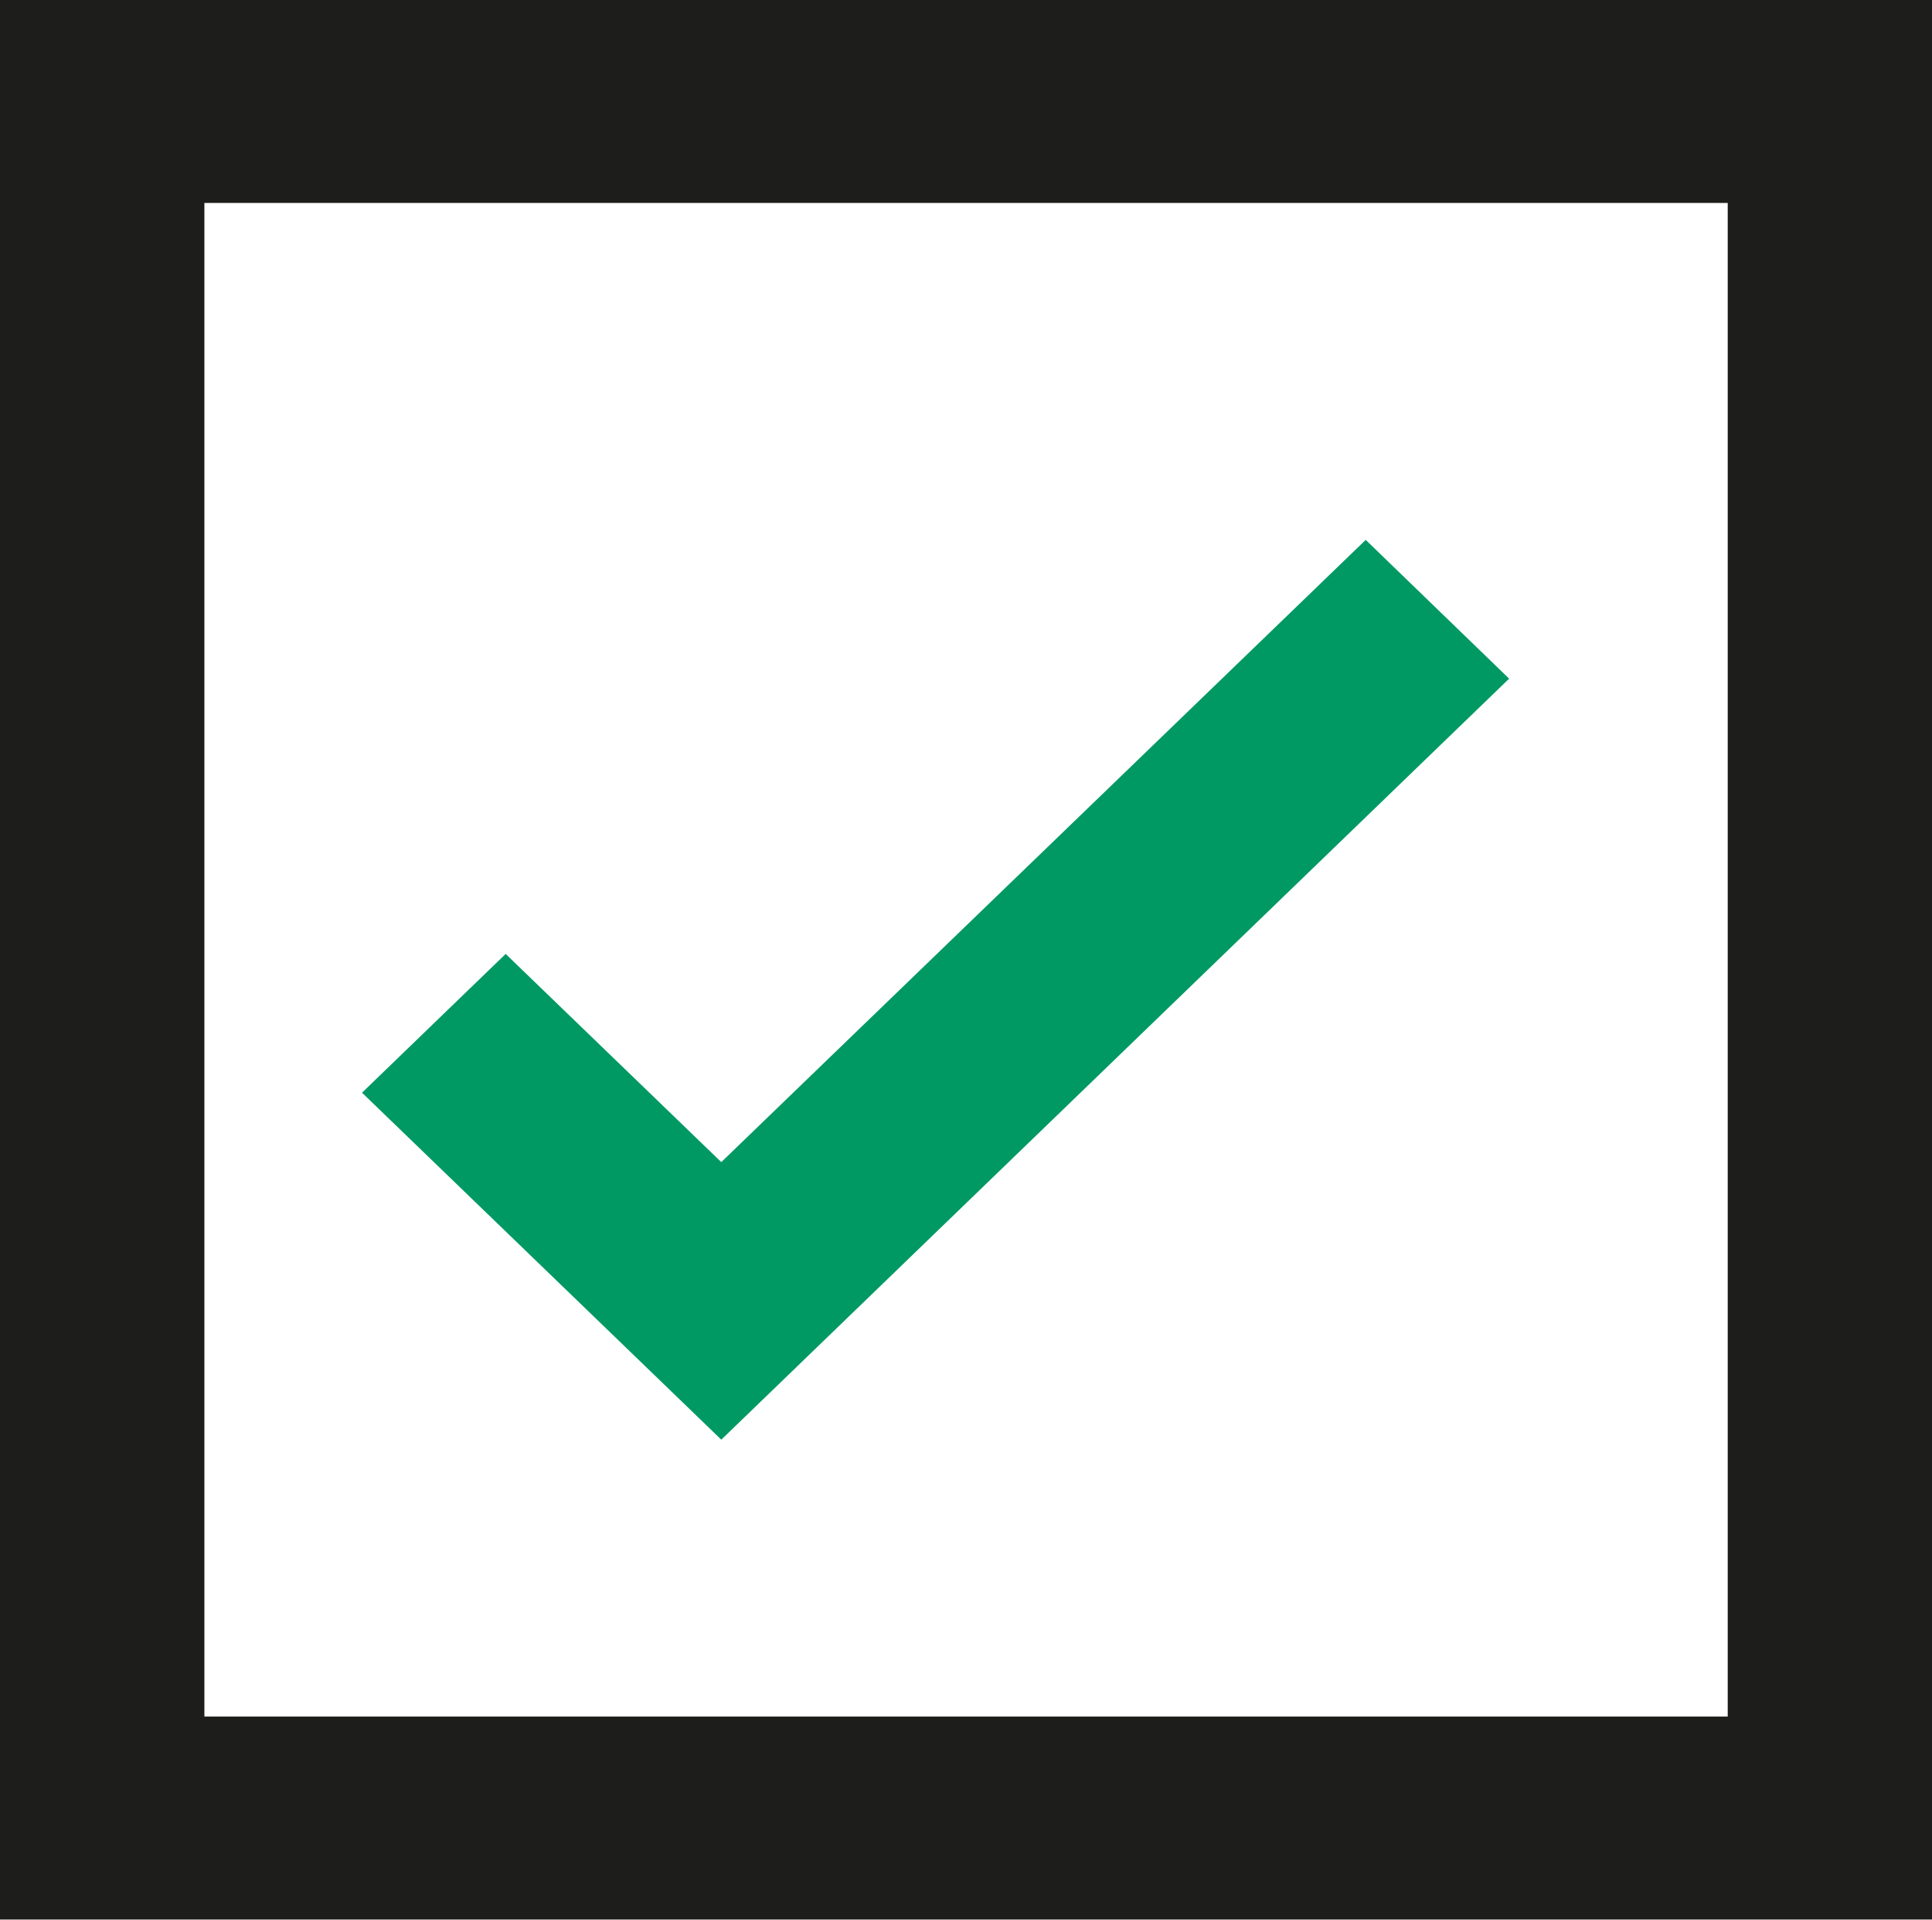
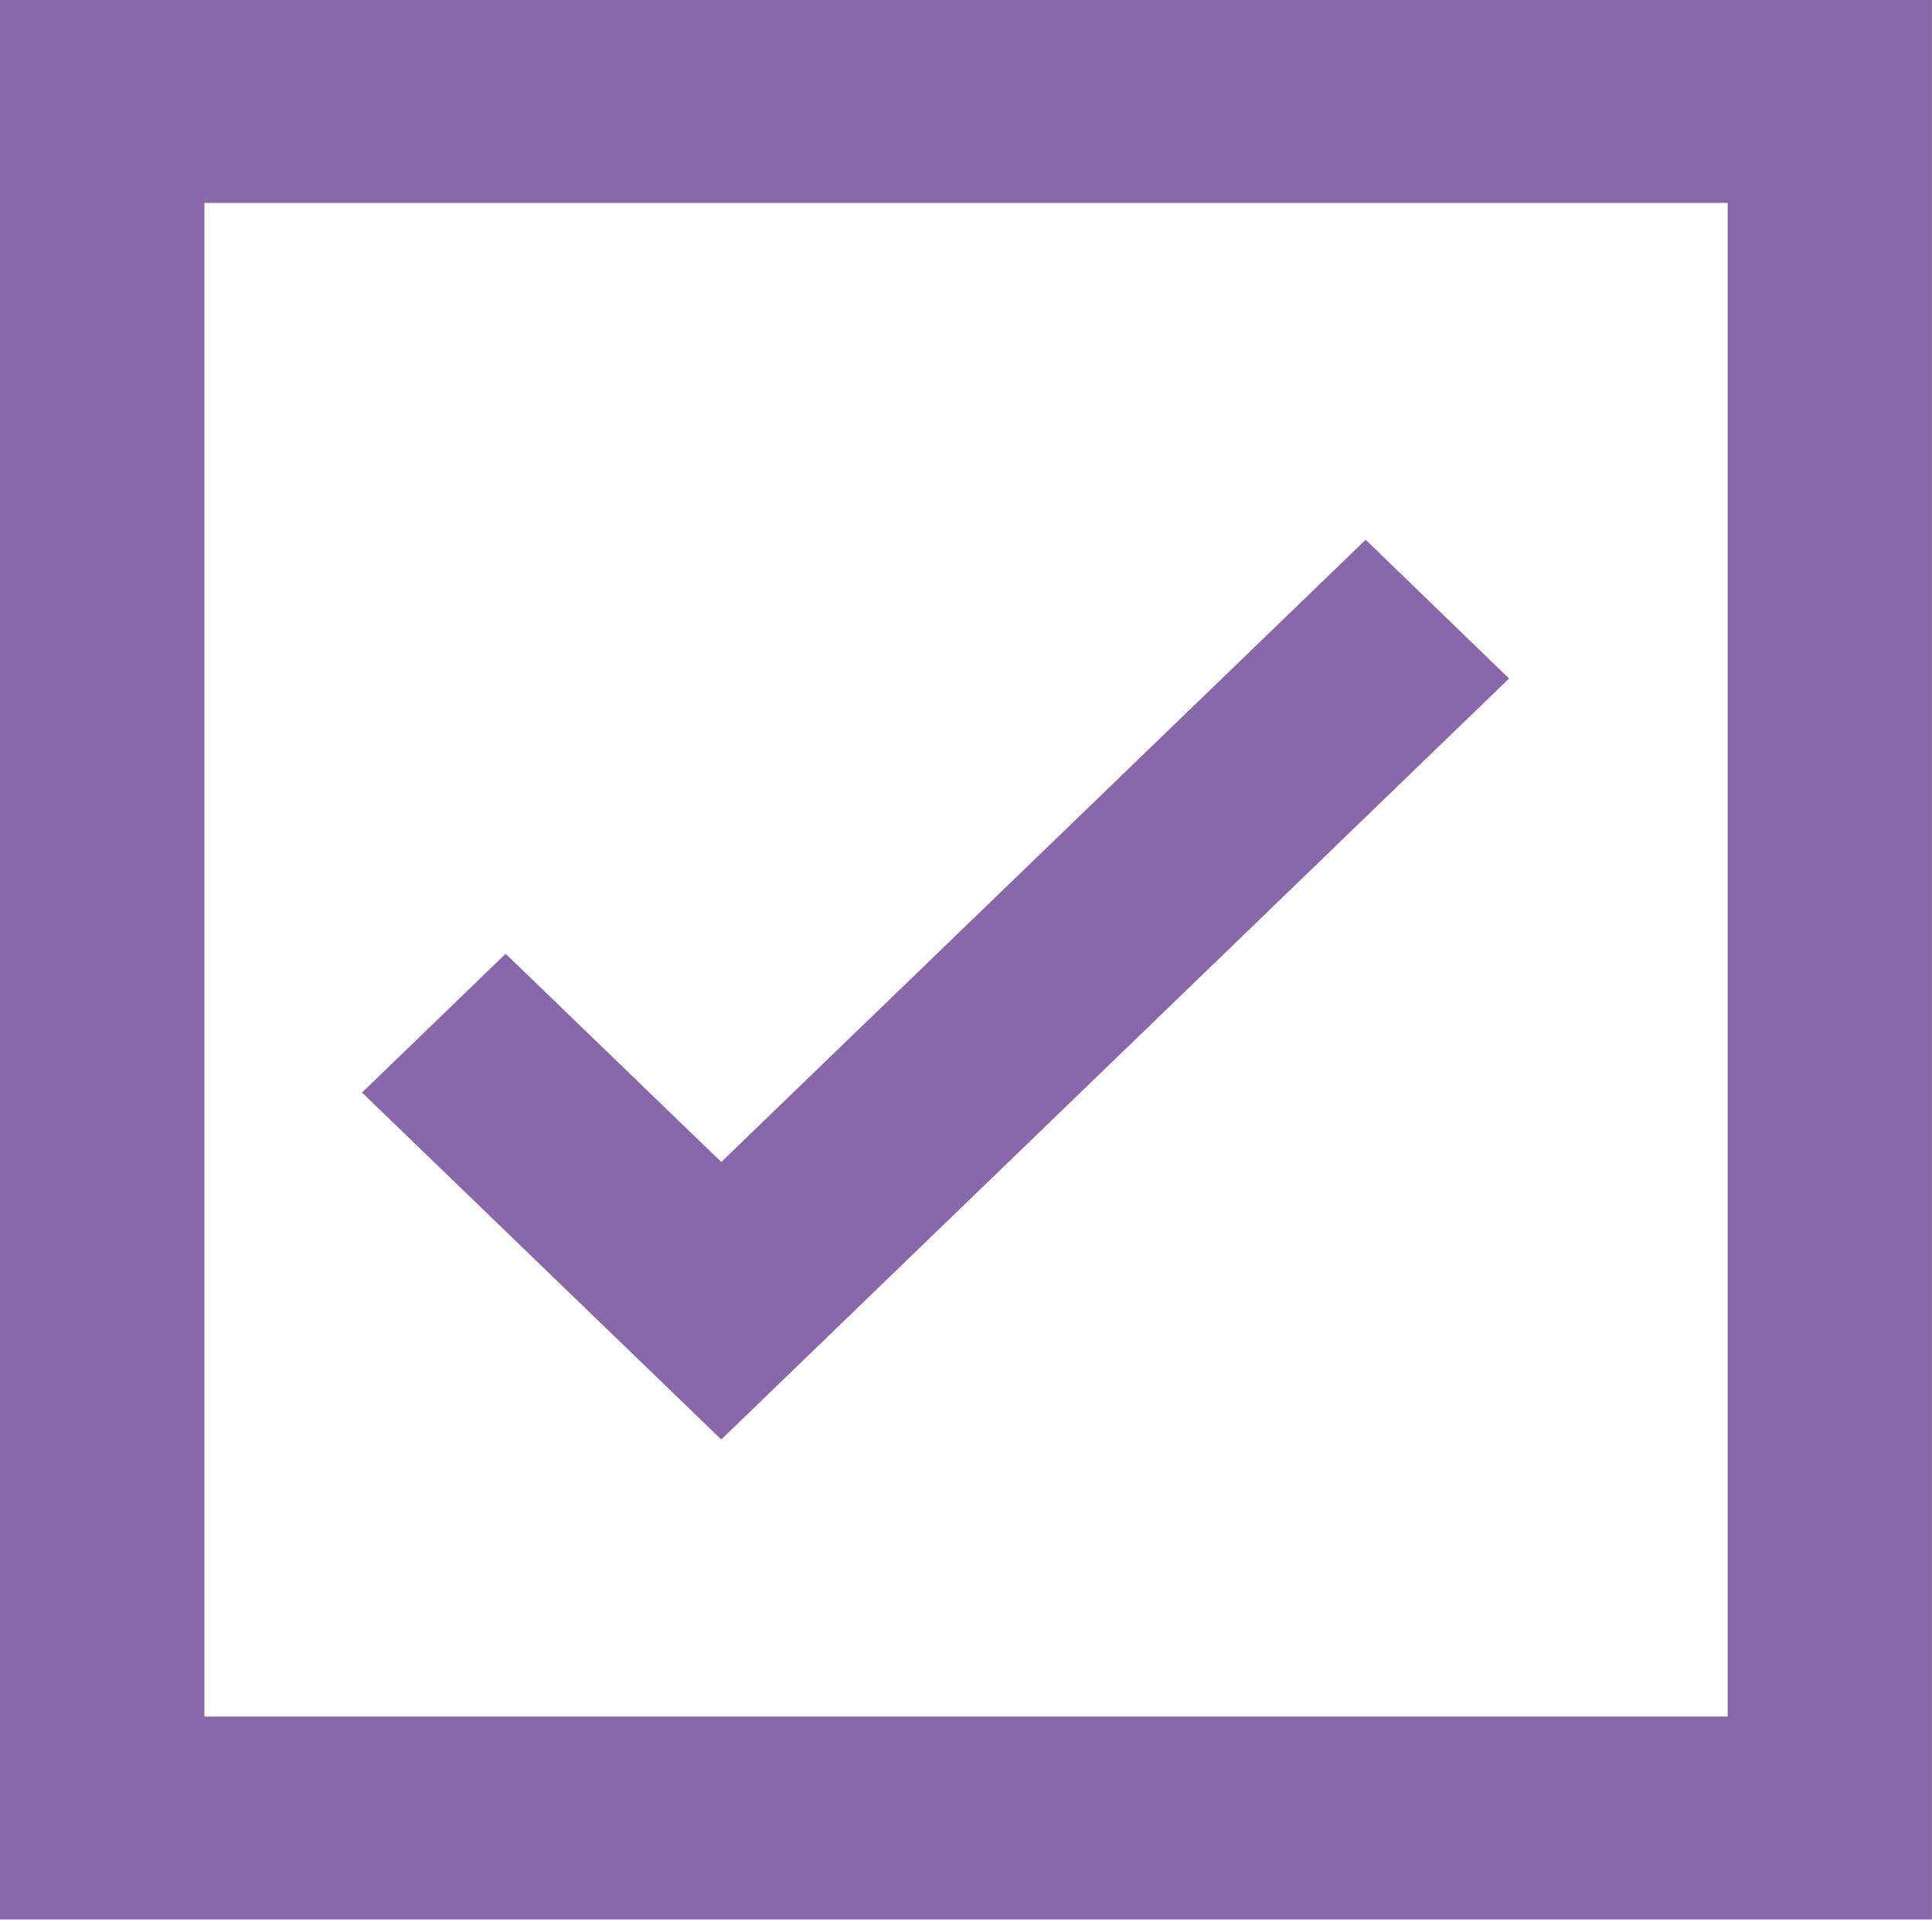
- <svg xmlns="http://www.w3.org/2000/svg" width="33.878" height="33.653" viewBox="0 0 33.878 33.653">
-   <g id="Group_115" data-name="Group 115" transform="translate(-309.635 -2533.28)">
-     <path id="Path_1025" data-name="Path 1025" d="M119.635,33.653h33.878V0H119.635Zm3.582-30.095h26.714V30.094H123.219V3.558Z" transform="translate(190 2533.28)" fill="#1d1d1b" fill-rule="evenodd" />
-     <path id="Path_1027" data-name="Path 1027" d="M140.7,9.248,129.4,20.157l-3.781-3.65L123.1,18.94l6.3,6.083,13.815-13.342Z" transform="translate(192.883 2533.497)" fill="#009964" fill-rule="evenodd" />
+ <svg xmlns="http://www.w3.org/2000/svg" width="33.879" height="33.653" viewBox="0 0 33.879 33.653">
+   <g id="icon.GiT" transform="translate(0)">
+     <path id="Path_1025" data-name="Path 1025" d="M119.635,33.653h33.878V0H119.635Zm3.582-30.095h26.714V30.094H123.219V3.558Z" transform="translate(-119.635)" fill="#8967aa" fill-rule="evenodd" />
+     <path id="Path_1027" data-name="Path 1027" d="M140.7,9.248,129.4,20.157l-3.781-3.65L123.1,18.94l6.3,6.083,13.815-13.342Z" transform="translate(-116.752 0.215)" fill="#8967aa" fill-rule="evenodd" />
  </g>
</svg>
